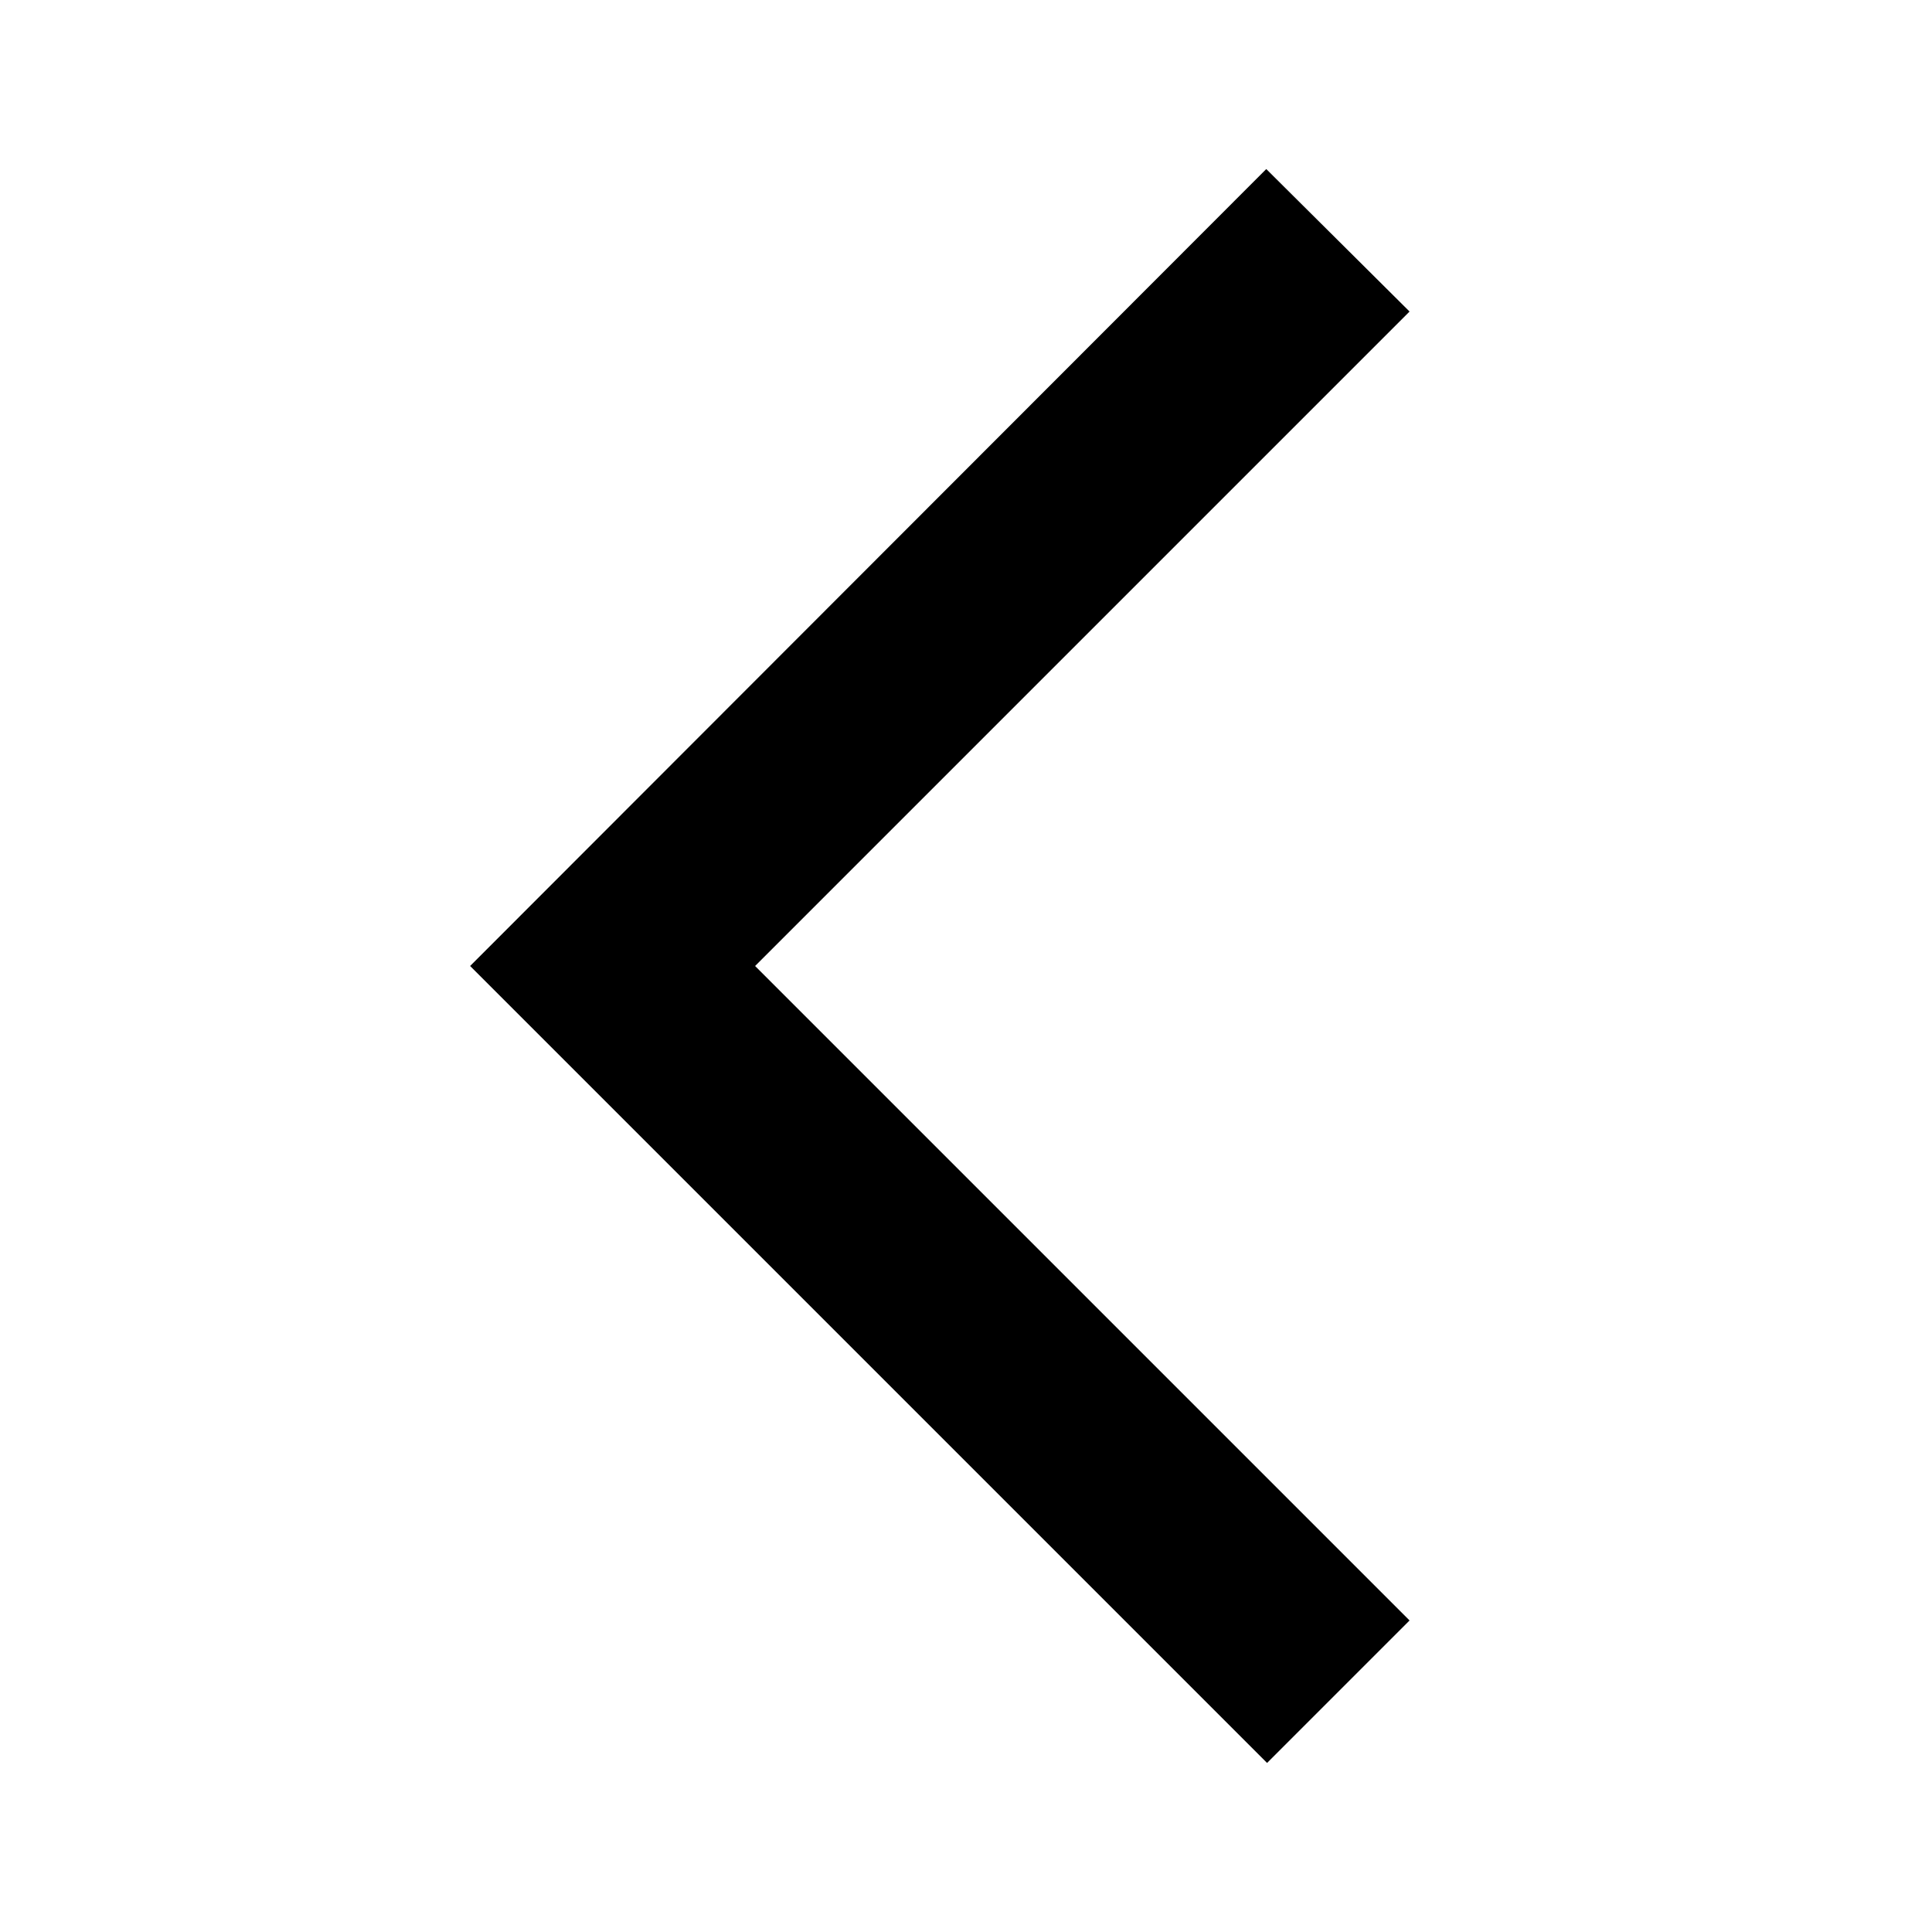
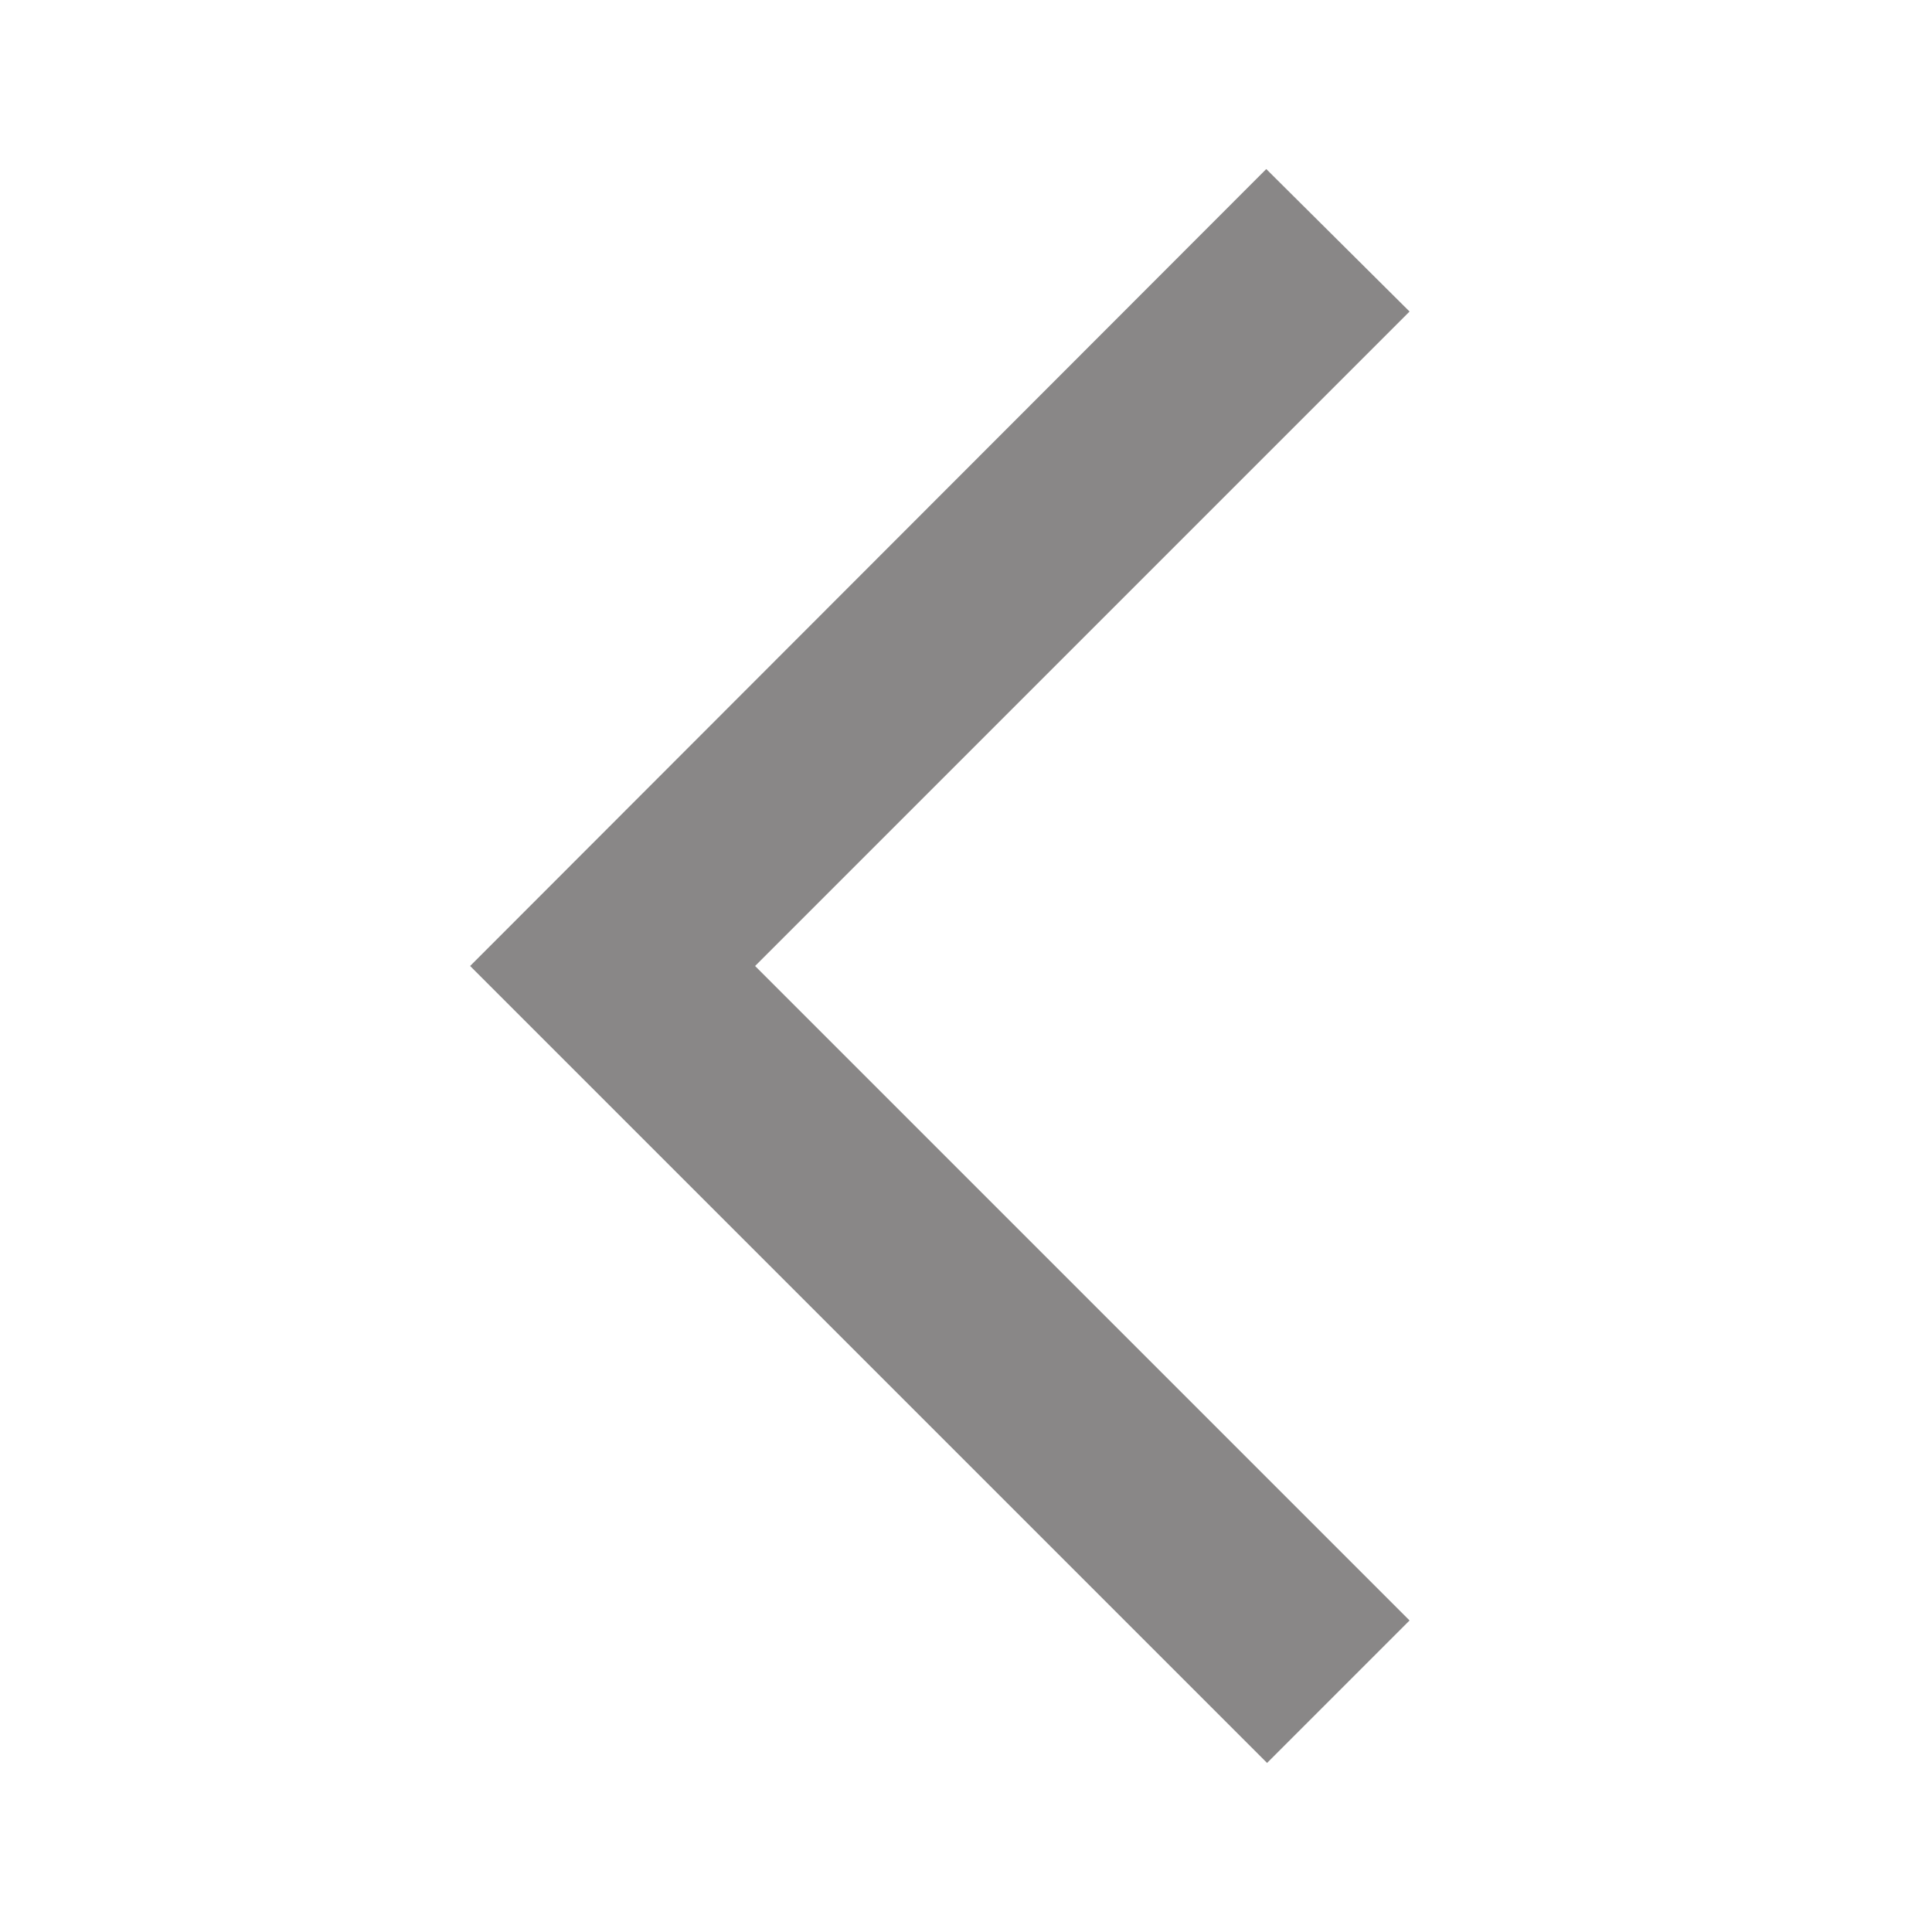
- <svg xmlns="http://www.w3.org/2000/svg" height="24px" viewBox="0 0 24 24" width="24px" fill="#000000">
+ <svg xmlns="http://www.w3.org/2000/svg" height="24px" viewBox="0 0 24 24" width="24px" fill="#898787">
  <path d="M0 0h24v24H0V0z" fill="none" opacity=".87" />
  <path d="M17.51 3.87L15.73 2.1 5.84 12l9.9 9.9 1.77-1.77L9.38 12l8.13-8.13z" />
</svg>
